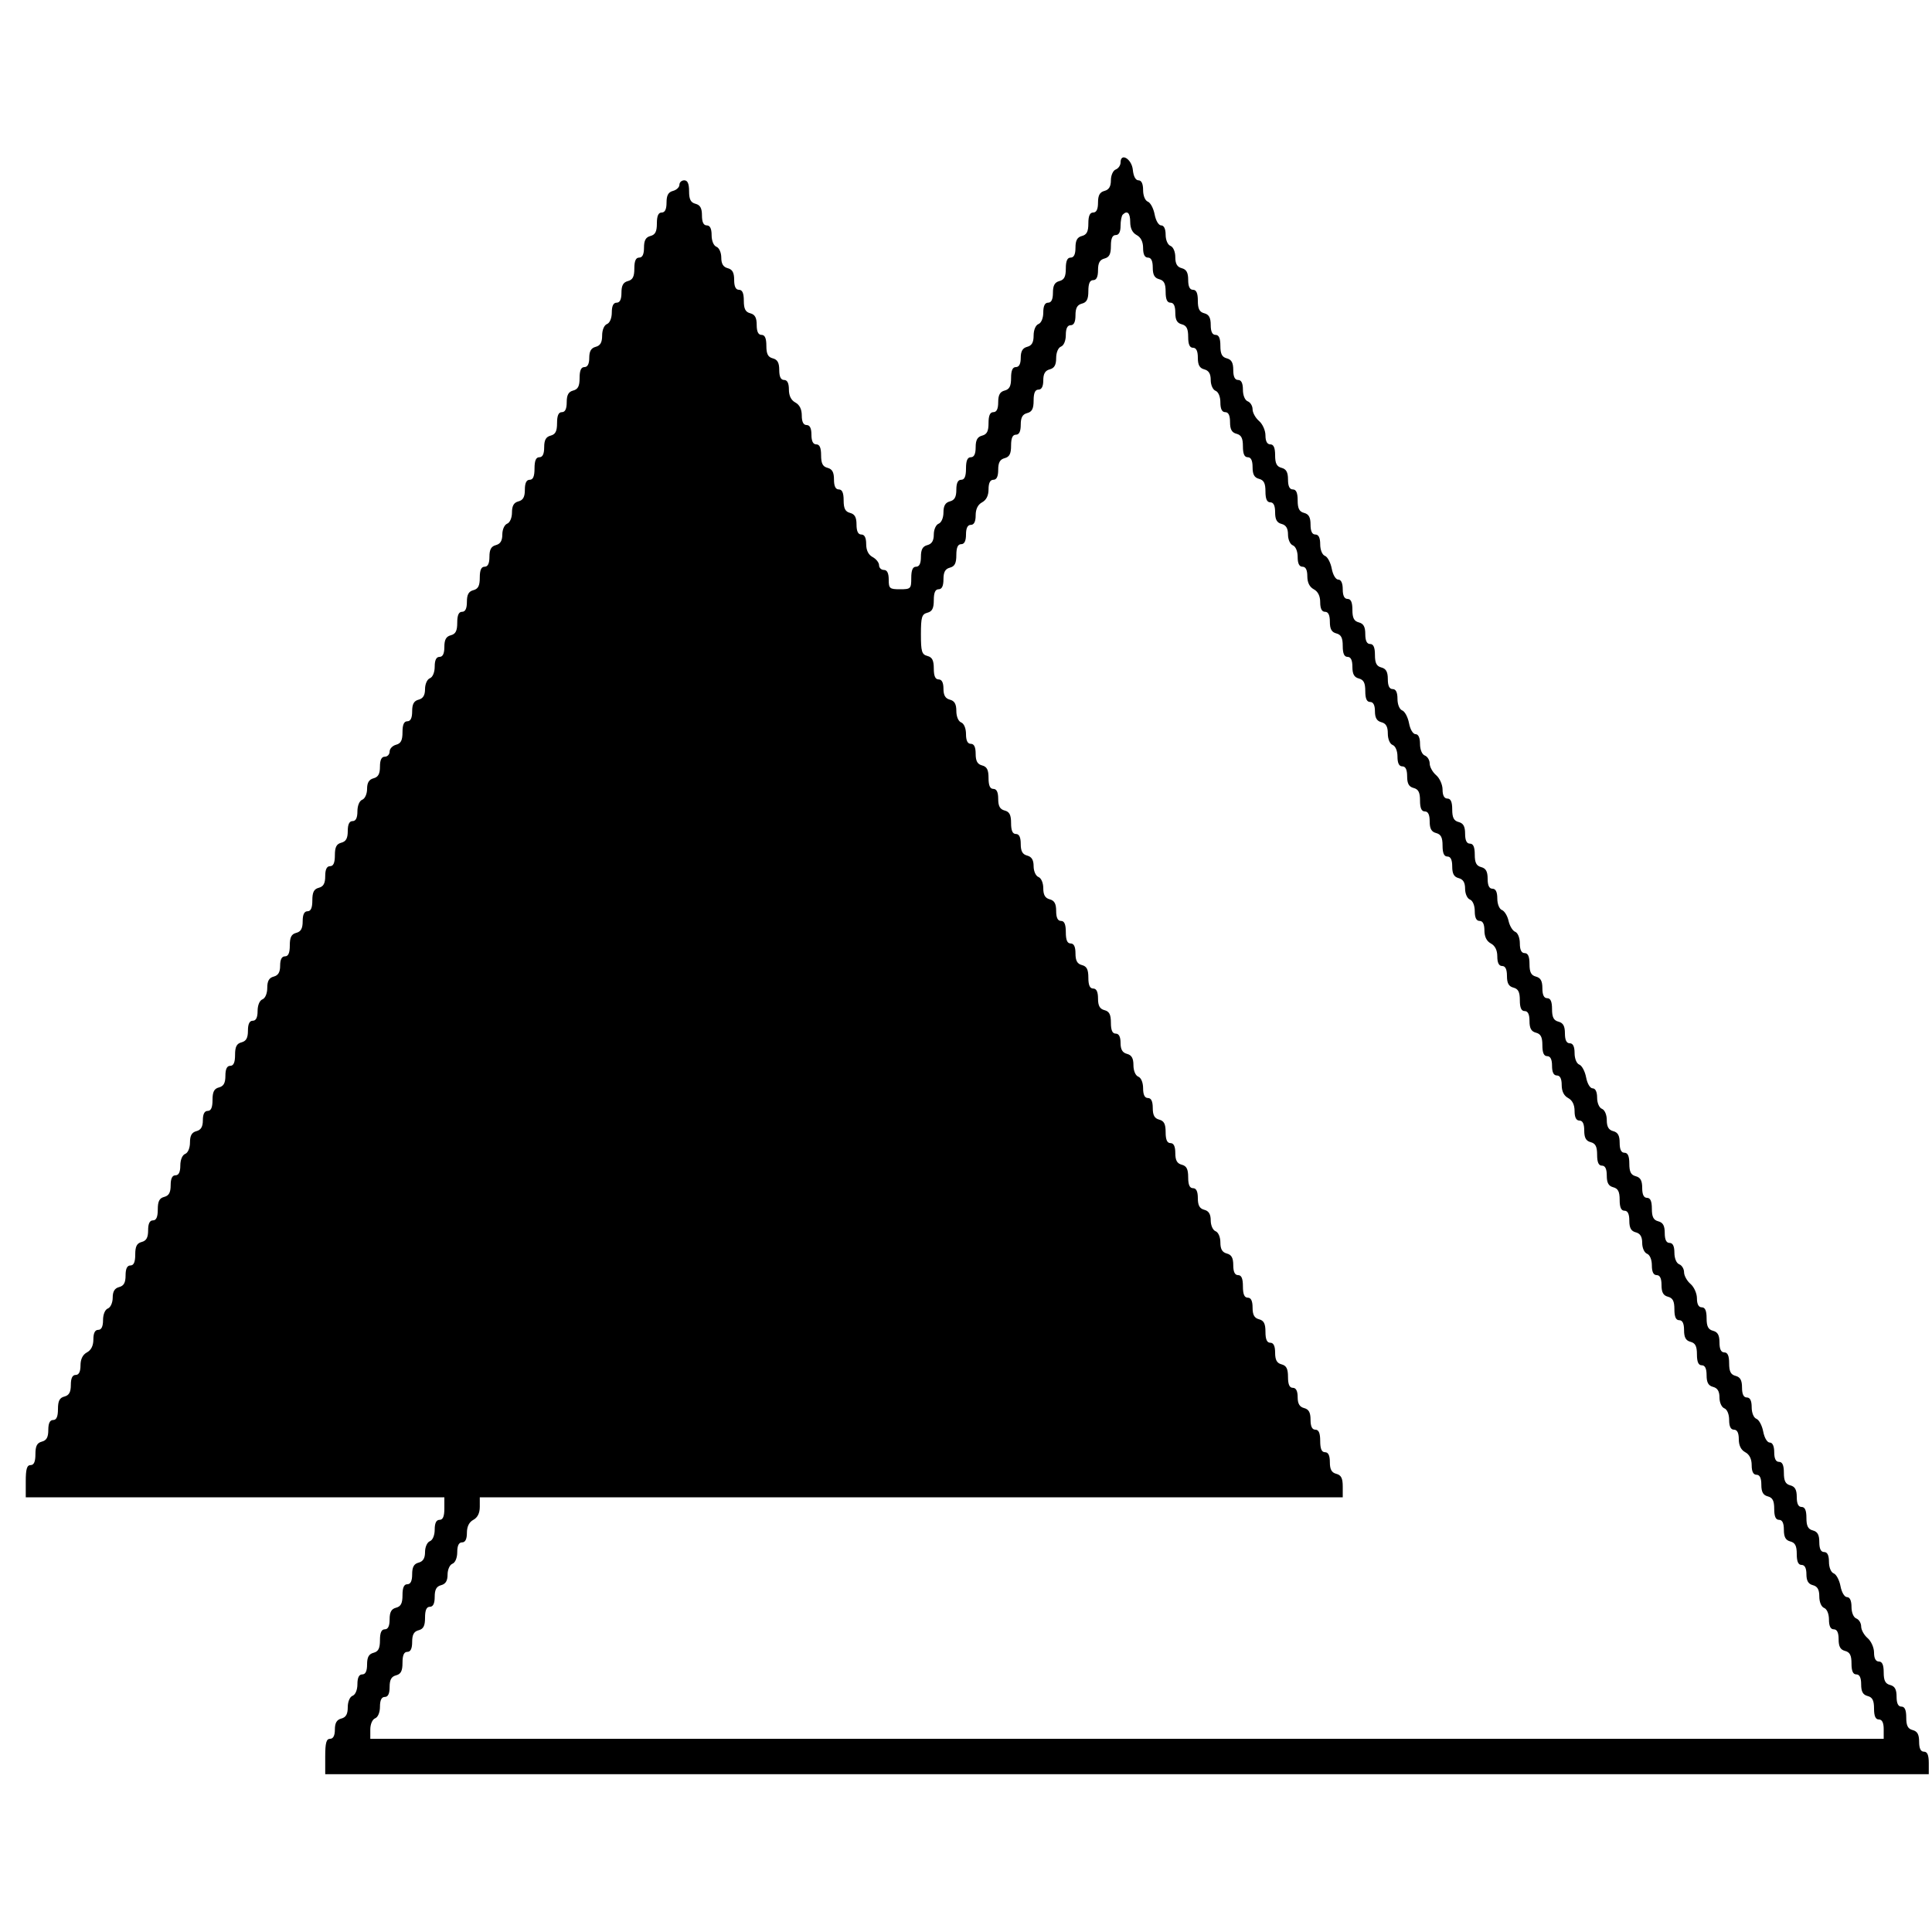
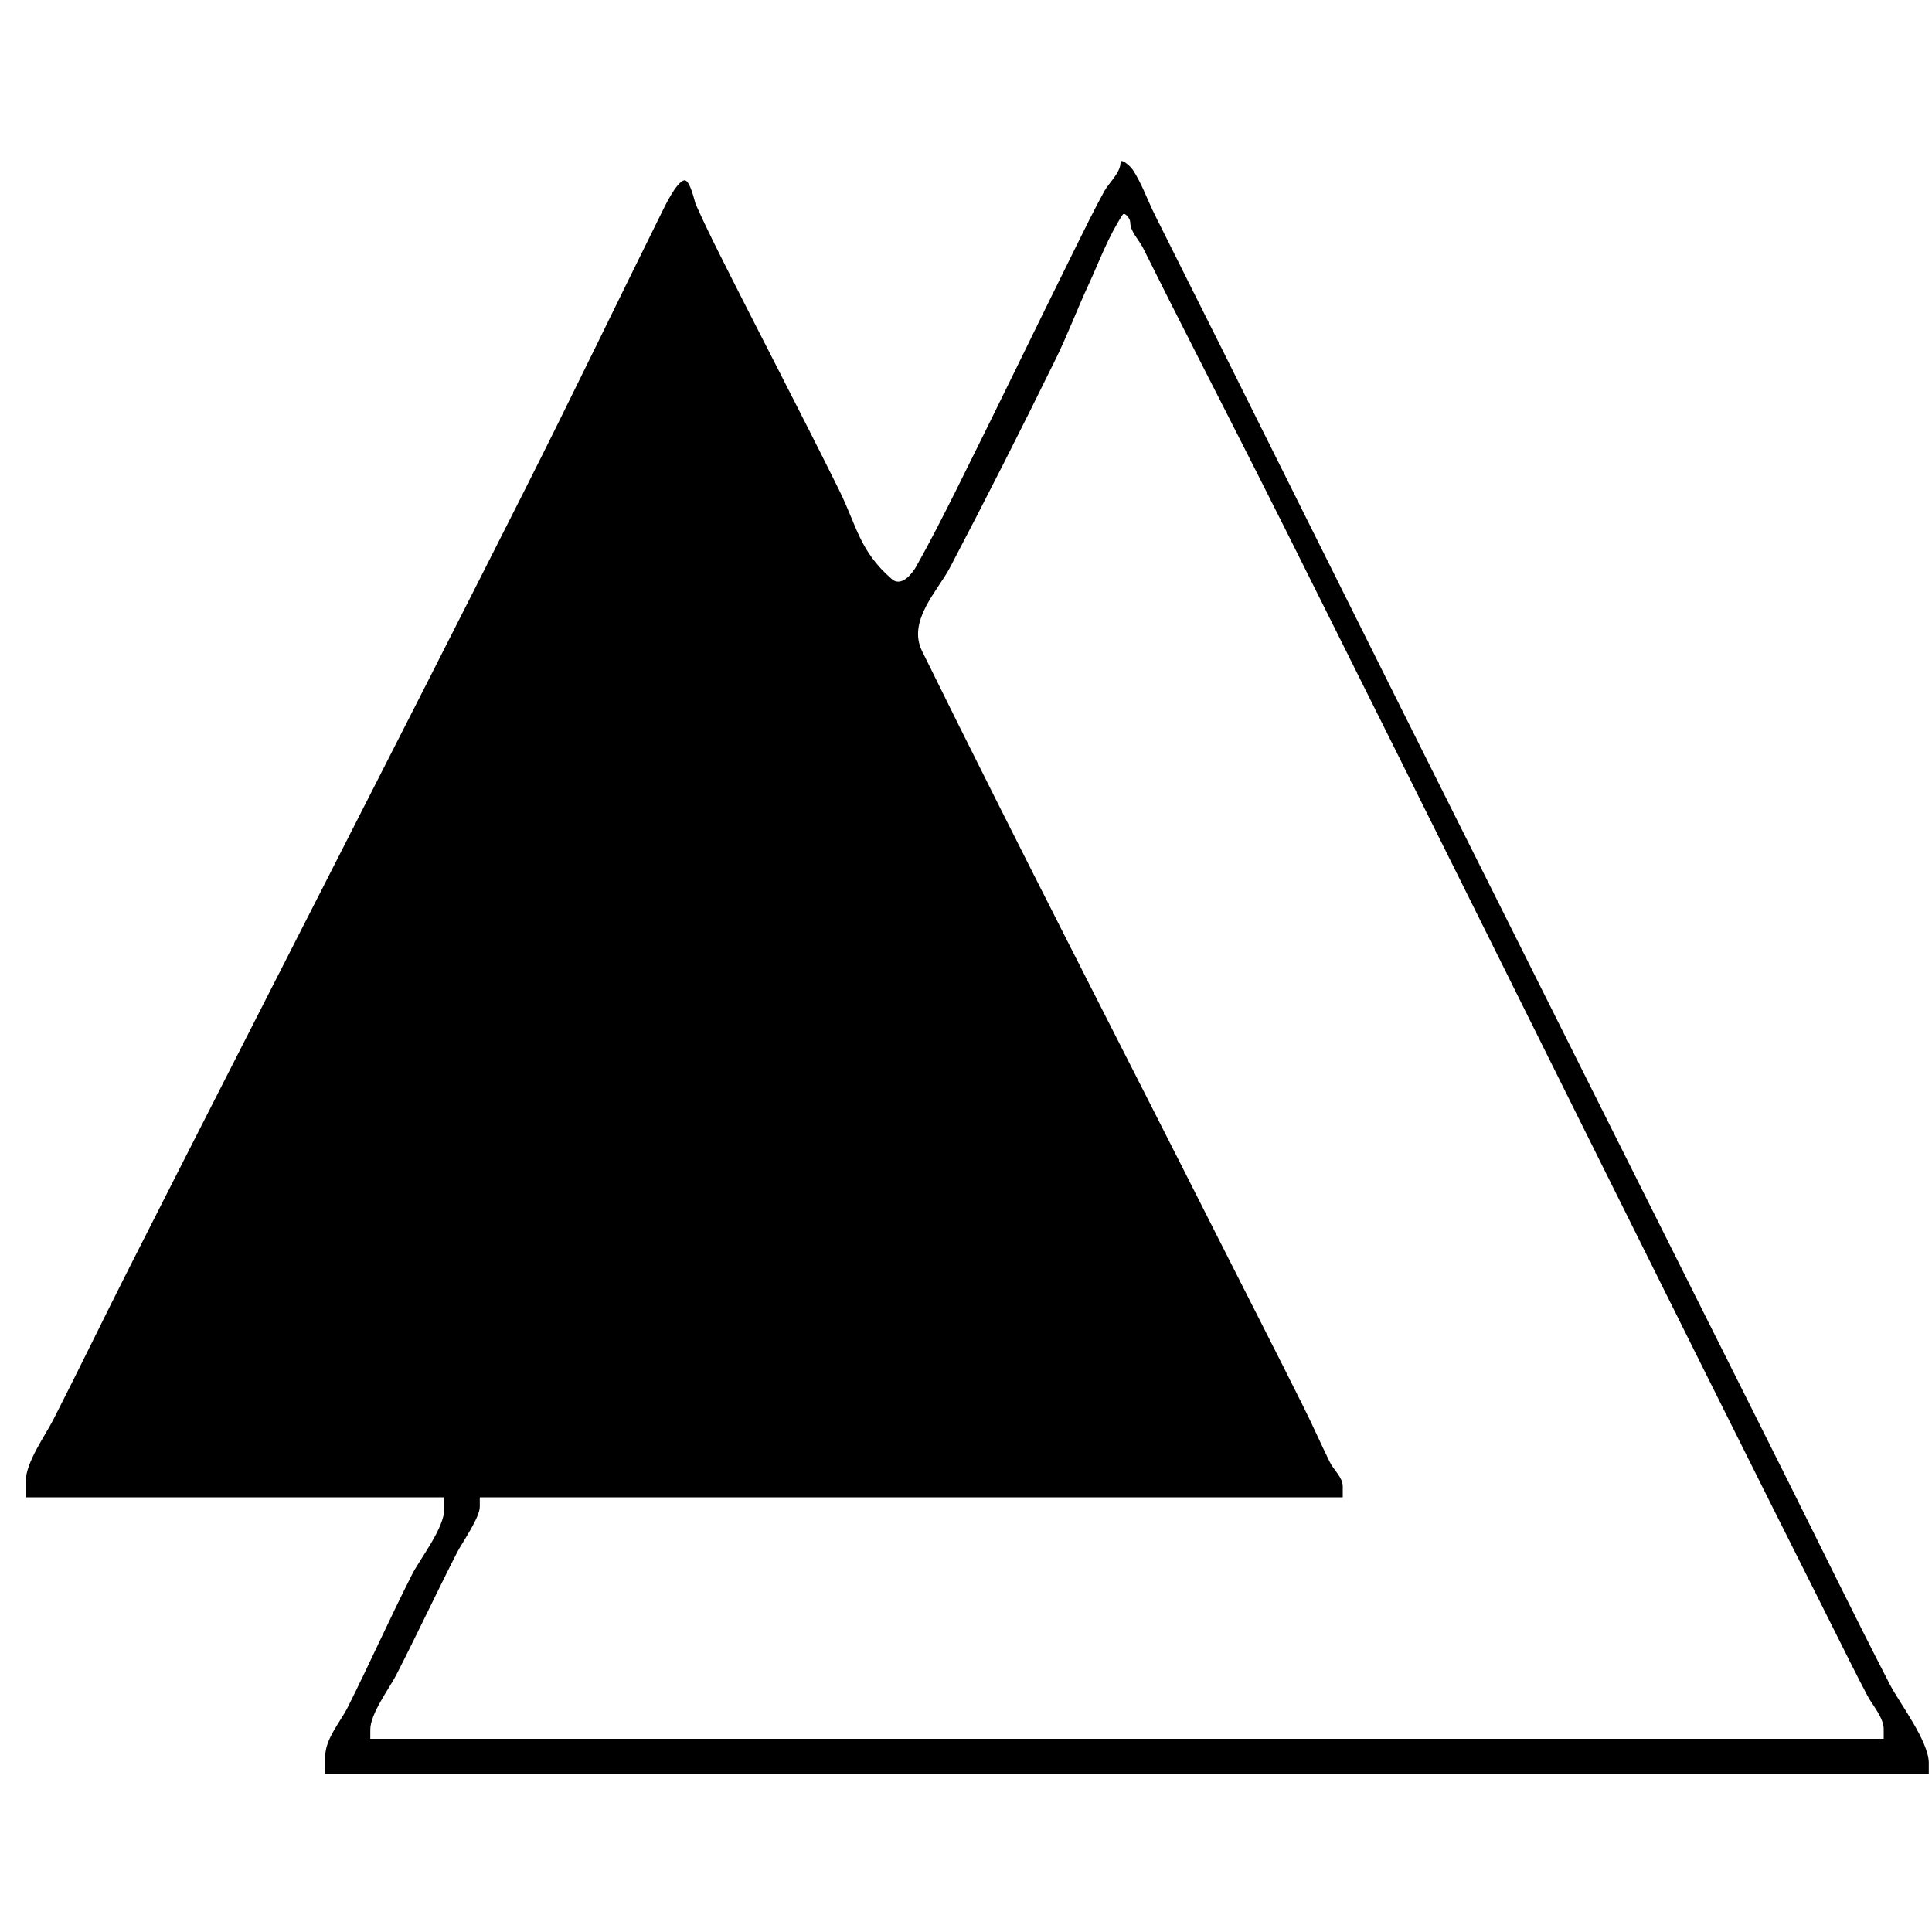
- <svg xmlns="http://www.w3.org/2000/svg" id="svg" width="400" height="400" viewBox="0, 0, 400,400">
+ <svg xmlns="http://www.w3.org/2000/svg" width="100%" height="100%" viewBox="0 0 400 400" version="1.1" xml:space="preserve" style="fill-rule:evenodd;clip-rule:evenodd;stroke-linejoin:round;stroke-miterlimit:2;">
  <g id="svgg">
-     <path id="path0" d="M232.000 33.639 C 232.000 34.227,231.550 34.881,231.000 35.092 C 230.443 35.306,230.000 36.297,230.000 37.327 C 230.000 38.617,229.596 39.283,228.667 39.526 C 227.696 39.780,227.333 40.436,227.333 41.938 C 227.333 43.326,227.007 44.000,226.333 44.000 C 225.641 44.000,225.333 44.695,225.333 46.256 C 225.333 47.950,225.002 48.598,224.000 48.860 C 223.029 49.114,222.667 49.769,222.667 51.271 C 222.667 52.660,222.340 53.333,221.667 53.333 C 220.975 53.333,220.667 54.028,220.667 55.589 C 220.667 57.284,220.335 57.931,219.333 58.193 C 218.362 58.447,218.000 59.103,218.000 60.604 C 218.000 61.993,217.673 62.667,217.000 62.667 C 216.331 62.667,216.000 63.336,216.000 64.688 C 216.000 65.869,215.585 66.868,215.000 67.092 C 214.420 67.315,214.000 68.312,214.000 69.467 C 214.000 70.897,213.625 71.556,212.667 71.807 C 211.722 72.054,211.333 72.716,211.333 74.078 C 211.333 75.342,210.991 76.000,210.333 76.000 C 209.641 76.000,209.333 76.695,209.333 78.256 C 209.333 79.950,209.002 80.598,208.000 80.860 C 207.029 81.114,206.667 81.769,206.667 83.271 C 206.667 84.660,206.340 85.333,205.667 85.333 C 204.975 85.333,204.667 86.028,204.667 87.589 C 204.667 89.284,204.335 89.931,203.333 90.193 C 202.362 90.447,202.000 91.103,202.000 92.604 C 202.000 93.993,201.673 94.667,201.000 94.667 C 200.302 94.667,200.000 95.370,200.000 97.000 C 200.000 98.630,199.698 99.333,199.000 99.333 C 198.327 99.333,198.000 100.007,198.000 101.396 C 198.000 102.897,197.638 103.553,196.667 103.807 C 195.718 104.055,195.333 104.716,195.333 106.099 C 195.333 107.211,194.906 108.206,194.333 108.426 C 193.777 108.639,193.333 109.630,193.333 110.660 C 193.333 111.950,192.929 112.617,192.000 112.860 C 191.029 113.114,190.667 113.769,190.667 115.271 C 190.667 116.660,190.340 117.333,189.667 117.333 C 188.968 117.333,188.667 118.037,188.667 119.667 C 188.667 121.889,188.556 122.000,186.333 122.000 C 184.185 122.000,184.000 121.841,184.000 120.000 C 184.000 118.667,183.667 118.000,183.000 118.000 C 182.450 118.000,182.000 117.561,182.000 117.023 C 182.000 116.486,181.400 115.726,180.667 115.333 C 179.794 114.866,179.333 113.937,179.333 112.643 C 179.333 111.331,178.997 110.667,178.333 110.667 C 177.660 110.667,177.333 109.993,177.333 108.604 C 177.333 107.103,176.971 106.447,176.000 106.193 C 174.998 105.931,174.667 105.284,174.667 103.589 C 174.667 102.028,174.359 101.333,173.667 101.333 C 172.993 101.333,172.667 100.660,172.667 99.271 C 172.667 97.769,172.304 97.114,171.333 96.860 C 170.331 96.598,170.000 95.950,170.000 94.256 C 170.000 92.695,169.692 92.000,169.000 92.000 C 168.333 92.000,168.000 91.333,168.000 90.000 C 168.000 88.667,167.667 88.000,167.000 88.000 C 166.336 88.000,166.000 87.336,166.000 86.023 C 166.000 84.729,165.540 83.801,164.667 83.333 C 163.794 82.866,163.333 81.937,163.333 80.643 C 163.333 79.331,162.997 78.667,162.333 78.667 C 161.660 78.667,161.333 77.993,161.333 76.604 C 161.333 75.103,160.971 74.447,160.000 74.193 C 158.998 73.931,158.667 73.284,158.667 71.589 C 158.667 70.028,158.359 69.333,157.667 69.333 C 156.993 69.333,156.667 68.660,156.667 67.271 C 156.667 65.769,156.304 65.114,155.333 64.860 C 154.331 64.598,154.000 63.950,154.000 62.256 C 154.000 60.695,153.692 60.000,153.000 60.000 C 152.327 60.000,152.000 59.326,152.000 57.938 C 152.000 56.436,151.638 55.780,150.667 55.526 C 149.737 55.283,149.333 54.617,149.333 53.327 C 149.333 52.297,148.890 51.306,148.333 51.092 C 147.749 50.868,147.333 49.869,147.333 48.688 C 147.333 47.336,147.002 46.667,146.333 46.667 C 145.660 46.667,145.333 45.993,145.333 44.604 C 145.333 43.103,144.971 42.447,144.000 42.193 C 142.998 41.931,142.667 41.284,142.667 39.589 C 142.667 38.028,142.359 37.333,141.667 37.333 C 141.117 37.333,140.667 37.748,140.667 38.256 C 140.667 38.763,140.067 39.335,139.333 39.526 C 138.362 39.780,138.000 40.436,138.000 41.938 C 138.000 43.326,137.673 44.000,137.000 44.000 C 136.308 44.000,136.000 44.695,136.000 46.256 C 136.000 47.950,135.669 48.598,134.667 48.860 C 133.696 49.114,133.333 49.769,133.333 51.271 C 133.333 52.660,133.007 53.333,132.333 53.333 C 131.641 53.333,131.333 54.028,131.333 55.589 C 131.333 57.284,131.002 57.931,130.000 58.193 C 129.029 58.447,128.667 59.103,128.667 60.604 C 128.667 61.993,128.340 62.667,127.667 62.667 C 126.998 62.667,126.667 63.336,126.667 64.688 C 126.667 65.869,126.251 66.868,125.667 67.092 C 125.087 67.315,124.667 68.312,124.667 69.467 C 124.667 70.897,124.291 71.556,123.333 71.807 C 122.389 72.054,122.000 72.716,122.000 74.078 C 122.000 75.342,121.658 76.000,121.000 76.000 C 120.308 76.000,120.000 76.695,120.000 78.256 C 120.000 79.950,119.669 80.598,118.667 80.860 C 117.696 81.114,117.333 81.769,117.333 83.271 C 117.333 84.660,117.007 85.333,116.333 85.333 C 115.641 85.333,115.333 86.028,115.333 87.589 C 115.333 89.284,115.002 89.931,114.000 90.193 C 113.029 90.447,112.667 91.103,112.667 92.604 C 112.667 93.993,112.340 94.667,111.667 94.667 C 110.968 94.667,110.667 95.370,110.667 97.000 C 110.667 98.630,110.365 99.333,109.667 99.333 C 108.993 99.333,108.667 100.007,108.667 101.396 C 108.667 102.897,108.304 103.553,107.333 103.807 C 106.385 104.055,106.000 104.716,106.000 106.099 C 106.000 107.211,105.572 108.206,105.000 108.426 C 104.443 108.639,104.000 109.630,104.000 110.660 C 104.000 111.950,103.596 112.617,102.667 112.860 C 101.696 113.114,101.333 113.769,101.333 115.271 C 101.333 116.660,101.007 117.333,100.333 117.333 C 99.641 117.333,99.333 118.028,99.333 119.589 C 99.333 121.284,99.002 121.931,98.000 122.193 C 97.029 122.447,96.667 123.103,96.667 124.604 C 96.667 125.993,96.340 126.667,95.667 126.667 C 94.975 126.667,94.667 127.362,94.667 128.922 C 94.667 130.617,94.335 131.264,93.333 131.526 C 92.362 131.780,92.000 132.436,92.000 133.938 C 92.000 135.326,91.673 136.000,91.000 136.000 C 90.331 136.000,90.000 136.669,90.000 138.021 C 90.000 139.202,89.585 140.201,89.000 140.426 C 88.443 140.639,88.000 141.630,88.000 142.660 C 88.000 143.950,87.596 144.617,86.667 144.860 C 85.696 145.114,85.333 145.769,85.333 147.271 C 85.333 148.660,85.007 149.333,84.333 149.333 C 83.641 149.333,83.333 150.028,83.333 151.589 C 83.333 153.284,83.002 153.931,82.000 154.193 C 81.267 154.385,80.667 155.020,80.667 155.604 C 80.667 156.189,80.217 156.667,79.667 156.667 C 78.993 156.667,78.667 157.340,78.667 158.729 C 78.667 160.231,78.304 160.886,77.333 161.140 C 76.404 161.383,76.000 162.050,76.000 163.340 C 76.000 164.370,75.557 165.361,75.000 165.574 C 74.415 165.799,74.000 166.798,74.000 167.979 C 74.000 169.331,73.669 170.000,73.000 170.000 C 72.327 170.000,72.000 170.674,72.000 172.062 C 72.000 173.564,71.638 174.220,70.667 174.474 C 69.665 174.736,69.333 175.383,69.333 177.078 C 69.333 178.638,69.025 179.333,68.333 179.333 C 67.660 179.333,67.333 180.007,67.333 181.396 C 67.333 182.897,66.971 183.553,66.000 183.807 C 64.998 184.069,64.667 184.716,64.667 186.411 C 64.667 187.972,64.359 188.667,63.667 188.667 C 62.993 188.667,62.667 189.340,62.667 190.729 C 62.667 192.231,62.304 192.886,61.333 193.140 C 60.331 193.402,60.000 194.050,60.000 195.744 C 60.000 197.305,59.692 198.000,59.000 198.000 C 58.342 198.000,58.000 198.658,58.000 199.922 C 58.000 201.284,57.611 201.946,56.667 202.193 C 55.709 202.444,55.333 203.103,55.333 204.533 C 55.333 205.688,54.913 206.685,54.333 206.908 C 53.749 207.132,53.333 208.131,53.333 209.312 C 53.333 210.664,53.002 211.333,52.333 211.333 C 51.660 211.333,51.333 212.007,51.333 213.396 C 51.333 214.897,50.971 215.553,50.000 215.807 C 48.998 216.069,48.667 216.716,48.667 218.411 C 48.667 219.972,48.359 220.667,47.667 220.667 C 46.993 220.667,46.667 221.340,46.667 222.729 C 46.667 224.231,46.304 224.886,45.333 225.140 C 44.331 225.402,44.000 226.050,44.000 227.744 C 44.000 229.305,43.692 230.000,43.000 230.000 C 42.342 230.000,42.000 230.658,42.000 231.922 C 42.000 233.284,41.611 233.946,40.667 234.193 C 39.709 234.444,39.333 235.103,39.333 236.533 C 39.333 237.688,38.913 238.685,38.333 238.908 C 37.749 239.132,37.333 240.131,37.333 241.312 C 37.333 242.664,37.002 243.333,36.333 243.333 C 35.660 243.333,35.333 244.007,35.333 245.396 C 35.333 246.897,34.971 247.553,34.000 247.807 C 32.998 248.069,32.667 248.716,32.667 250.411 C 32.667 251.972,32.359 252.667,31.667 252.667 C 30.993 252.667,30.667 253.340,30.667 254.729 C 30.667 256.231,30.304 256.886,29.333 257.140 C 28.331 257.402,28.000 258.050,28.000 259.744 C 28.000 261.305,27.692 262.000,27.000 262.000 C 26.327 262.000,26.000 262.674,26.000 264.062 C 26.000 265.564,25.638 266.220,24.667 266.474 C 23.737 266.717,23.333 267.383,23.333 268.673 C 23.333 269.703,22.890 270.694,22.333 270.908 C 21.749 271.132,21.333 272.131,21.333 273.312 C 21.333 274.664,21.002 275.333,20.333 275.333 C 19.669 275.333,19.333 275.997,19.333 277.310 C 19.333 278.604,18.873 279.533,18.000 280.000 C 17.127 280.467,16.667 281.396,16.667 282.690 C 16.667 284.003,16.331 284.667,15.667 284.667 C 14.993 284.667,14.667 285.340,14.667 286.729 C 14.667 288.231,14.304 288.886,13.333 289.140 C 12.331 289.402,12.000 290.050,12.000 291.744 C 12.000 293.305,11.692 294.000,11.000 294.000 C 10.327 294.000,10.000 294.674,10.000 296.062 C 10.000 297.564,9.638 298.220,8.667 298.474 C 7.665 298.736,7.333 299.383,7.333 301.078 C 7.333 302.638,7.025 303.333,6.333 303.333 C 5.578 303.333,5.333 304.148,5.333 306.667 L 5.333 310.000 48.667 310.000 L 92.000 310.000 92.000 312.333 C 92.000 313.963,91.698 314.667,91.000 314.667 C 90.331 314.667,90.000 315.336,90.000 316.688 C 90.000 317.869,89.585 318.868,89.000 319.092 C 88.443 319.306,88.000 320.297,88.000 321.327 C 88.000 322.617,87.596 323.283,86.667 323.526 C 85.696 323.780,85.333 324.436,85.333 325.938 C 85.333 327.326,85.007 328.000,84.333 328.000 C 83.641 328.000,83.333 328.695,83.333 330.256 C 83.333 331.950,83.002 332.598,82.000 332.860 C 81.029 333.114,80.667 333.769,80.667 335.271 C 80.667 336.660,80.340 337.333,79.667 337.333 C 78.975 337.333,78.667 338.028,78.667 339.589 C 78.667 341.284,78.335 341.931,77.333 342.193 C 76.362 342.447,76.000 343.103,76.000 344.604 C 76.000 345.993,75.673 346.667,75.000 346.667 C 74.331 346.667,74.000 347.336,74.000 348.688 C 74.000 349.869,73.585 350.868,73.000 351.092 C 72.420 351.315,72.000 352.312,72.000 353.467 C 72.000 354.897,71.625 355.556,70.667 355.807 C 69.722 356.054,69.333 356.716,69.333 358.078 C 69.333 359.342,68.991 360.000,68.333 360.000 C 67.566 360.000,67.333 360.852,67.333 363.667 L 67.333 367.333 233.333 367.333 L 399.333 367.333 399.333 365.000 C 399.333 363.370,399.032 362.667,398.333 362.667 C 397.660 362.667,397.333 361.993,397.333 360.604 C 397.333 359.103,396.971 358.447,396.000 358.193 C 394.998 357.931,394.667 357.284,394.667 355.589 C 394.667 354.028,394.359 353.333,393.667 353.333 C 392.993 353.333,392.667 352.660,392.667 351.271 C 392.667 349.769,392.304 349.114,391.333 348.860 C 390.331 348.598,390.000 347.950,390.000 346.256 C 390.000 344.695,389.692 344.000,389.000 344.000 C 388.351 344.000,388.000 343.350,388.000 342.148 C 388.000 341.121,387.406 339.788,386.667 339.155 C 385.933 338.527,385.333 337.442,385.333 336.745 C 385.333 336.047,384.883 335.303,384.333 335.092 C 383.749 334.868,383.333 333.869,383.333 332.688 C 383.333 331.408,382.994 330.667,382.408 330.667 C 381.882 330.667,381.298 329.685,381.056 328.398 C 380.822 327.150,380.189 325.959,379.649 325.752 C 379.083 325.535,378.667 324.519,378.667 323.354 C 378.667 322.002,378.336 321.333,377.667 321.333 C 376.993 321.333,376.667 320.660,376.667 319.271 C 376.667 317.769,376.304 317.114,375.333 316.860 C 374.331 316.598,374.000 315.950,374.000 314.256 C 374.000 312.695,373.692 312.000,373.000 312.000 C 372.327 312.000,372.000 311.326,372.000 309.938 C 372.000 308.436,371.638 307.780,370.667 307.526 C 369.665 307.264,369.333 306.617,369.333 304.922 C 369.333 303.362,369.025 302.667,368.333 302.667 C 367.667 302.667,367.333 302.000,367.333 300.667 C 367.333 299.405,366.992 298.667,366.408 298.667 C 365.882 298.667,365.298 297.685,365.056 296.398 C 364.822 295.150,364.189 293.959,363.649 293.752 C 363.083 293.535,362.667 292.519,362.667 291.354 C 362.667 290.002,362.336 289.333,361.667 289.333 C 360.993 289.333,360.667 288.660,360.667 287.271 C 360.667 285.769,360.304 285.114,359.333 284.860 C 358.331 284.598,358.000 283.950,358.000 282.256 C 358.000 280.695,357.692 280.000,357.000 280.000 C 356.327 280.000,356.000 279.326,356.000 277.938 C 356.000 276.436,355.638 275.780,354.667 275.526 C 353.665 275.264,353.333 274.617,353.333 272.922 C 353.333 271.362,353.025 270.667,352.333 270.667 C 351.684 270.667,351.333 270.016,351.333 268.815 C 351.333 267.788,350.739 266.454,350.000 265.821 C 349.267 265.193,348.667 264.109,348.667 263.411 C 348.667 262.713,348.217 261.970,347.667 261.759 C 347.082 261.535,346.667 260.536,346.667 259.354 C 346.667 258.002,346.336 257.333,345.667 257.333 C 344.993 257.333,344.667 256.660,344.667 255.271 C 344.667 253.769,344.304 253.114,343.333 252.860 C 342.331 252.598,342.000 251.950,342.000 250.256 C 342.000 248.695,341.692 248.000,341.000 248.000 C 340.327 248.000,340.000 247.326,340.000 245.938 C 340.000 244.436,339.638 243.780,338.667 243.526 C 337.665 243.264,337.333 242.617,337.333 240.922 C 337.333 239.362,337.025 238.667,336.333 238.667 C 335.660 238.667,335.333 237.993,335.333 236.604 C 335.333 235.103,334.971 234.447,334.000 234.193 C 333.051 233.945,332.667 233.284,332.667 231.901 C 332.667 230.789,332.239 229.794,331.667 229.574 C 331.097 229.356,330.667 228.361,330.667 227.262 C 330.667 226.061,330.317 225.333,329.741 225.333 C 329.216 225.333,328.631 224.352,328.389 223.064 C 328.155 221.816,327.522 220.626,326.982 220.419 C 326.416 220.201,326.000 219.186,326.000 218.021 C 326.000 216.669,325.669 216.000,325.000 216.000 C 324.327 216.000,324.000 215.326,324.000 213.938 C 324.000 212.436,323.638 211.780,322.667 211.526 C 321.665 211.264,321.333 210.617,321.333 208.922 C 321.333 207.362,321.025 206.667,320.333 206.667 C 319.660 206.667,319.333 205.993,319.333 204.604 C 319.333 203.103,318.971 202.447,318.000 202.193 C 316.998 201.931,316.667 201.284,316.667 199.589 C 316.667 198.028,316.359 197.333,315.667 197.333 C 314.998 197.333,314.667 196.664,314.667 195.312 C 314.667 194.169,314.250 193.132,313.707 192.923 C 313.180 192.721,312.561 191.705,312.333 190.667 C 312.105 189.628,311.487 188.612,310.959 188.410 C 310.417 188.202,310.000 187.164,310.000 186.021 C 310.000 184.669,309.669 184.000,309.000 184.000 C 308.327 184.000,308.000 183.326,308.000 181.938 C 308.000 180.436,307.638 179.780,306.667 179.526 C 305.665 179.264,305.333 178.617,305.333 176.922 C 305.333 175.362,305.025 174.667,304.333 174.667 C 303.660 174.667,303.333 173.993,303.333 172.604 C 303.333 171.103,302.971 170.447,302.000 170.193 C 300.998 169.931,300.667 169.284,300.667 167.589 C 300.667 166.028,300.359 165.333,299.667 165.333 C 299.018 165.333,298.667 164.683,298.667 163.481 C 298.667 162.455,298.073 161.121,297.333 160.488 C 296.600 159.860,296.000 158.776,296.000 158.078 C 296.000 157.380,295.550 156.637,295.000 156.426 C 294.415 156.201,294.000 155.202,294.000 154.021 C 294.000 152.741,293.661 152.000,293.074 152.000 C 292.549 152.000,291.964 151.018,291.723 149.731 C 291.489 148.483,290.855 147.293,290.315 147.085 C 289.749 146.868,289.333 145.852,289.333 144.688 C 289.333 143.336,289.002 142.667,288.333 142.667 C 287.660 142.667,287.333 141.993,287.333 140.604 C 287.333 139.103,286.971 138.447,286.000 138.193 C 284.998 137.931,284.667 137.284,284.667 135.589 C 284.667 134.028,284.359 133.333,283.667 133.333 C 282.993 133.333,282.667 132.660,282.667 131.271 C 282.667 129.769,282.304 129.114,281.333 128.860 C 280.331 128.598,280.000 127.950,280.000 126.256 C 280.000 124.695,279.692 124.000,279.000 124.000 C 278.333 124.000,278.000 123.333,278.000 122.000 C 278.000 120.738,277.658 120.000,277.074 120.000 C 276.549 120.000,275.964 119.018,275.723 117.731 C 275.489 116.483,274.855 115.293,274.315 115.085 C 273.749 114.868,273.333 113.852,273.333 112.688 C 273.333 111.336,273.002 110.667,272.333 110.667 C 271.660 110.667,271.333 109.993,271.333 108.604 C 271.333 107.103,270.971 106.447,270.000 106.193 C 268.998 105.931,268.667 105.284,268.667 103.589 C 268.667 102.028,268.359 101.333,267.667 101.333 C 266.993 101.333,266.667 100.660,266.667 99.271 C 266.667 97.769,266.304 97.114,265.333 96.860 C 264.331 96.598,264.000 95.950,264.000 94.256 C 264.000 92.695,263.692 92.000,263.000 92.000 C 262.351 92.000,262.000 91.350,262.000 90.148 C 262.000 89.121,261.406 87.788,260.667 87.155 C 259.933 86.527,259.333 85.442,259.333 84.745 C 259.333 84.047,258.883 83.303,258.333 83.092 C 257.749 82.868,257.333 81.869,257.333 80.688 C 257.333 79.336,257.002 78.667,256.333 78.667 C 255.660 78.667,255.333 77.993,255.333 76.604 C 255.333 75.103,254.971 74.447,254.000 74.193 C 252.998 73.931,252.667 73.284,252.667 71.589 C 252.667 70.028,252.359 69.333,251.667 69.333 C 250.993 69.333,250.667 68.660,250.667 67.271 C 250.667 65.769,250.304 65.114,249.333 64.860 C 248.331 64.598,248.000 63.950,248.000 62.256 C 248.000 60.695,247.692 60.000,247.000 60.000 C 246.327 60.000,246.000 59.326,246.000 57.938 C 246.000 56.436,245.638 55.780,244.667 55.526 C 243.718 55.278,243.333 54.617,243.333 53.235 C 243.333 52.122,242.906 51.127,242.333 50.908 C 241.763 50.689,241.333 49.695,241.333 48.595 C 241.333 47.394,240.984 46.667,240.408 46.667 C 239.882 46.667,239.298 45.685,239.056 44.398 C 238.822 43.150,238.189 41.959,237.649 41.752 C 237.083 41.535,236.667 40.519,236.667 39.354 C 236.667 38.042,236.331 37.333,235.709 37.333 C 235.116 37.333,234.672 36.509,234.542 35.172 C 234.324 32.909,232.000 31.508,232.000 33.639 M234.000 45.977 C 234.000 47.271,234.460 48.199,235.333 48.667 C 236.206 49.134,236.667 50.063,236.667 51.357 C 236.667 52.669,237.003 53.333,237.667 53.333 C 238.340 53.333,238.667 54.007,238.667 55.396 C 238.667 56.897,239.029 57.553,240.000 57.807 C 241.002 58.069,241.333 58.716,241.333 60.411 C 241.333 61.972,241.641 62.667,242.333 62.667 C 243.007 62.667,243.333 63.340,243.333 64.729 C 243.333 66.231,243.696 66.886,244.667 67.140 C 245.669 67.402,246.000 68.050,246.000 69.744 C 246.000 71.305,246.308 72.000,247.000 72.000 C 247.673 72.000,248.000 72.674,248.000 74.062 C 248.000 75.564,248.362 76.220,249.333 76.474 C 250.263 76.717,250.667 77.383,250.667 78.673 C 250.667 79.703,251.110 80.694,251.667 80.908 C 252.251 81.132,252.667 82.131,252.667 83.312 C 252.667 84.664,252.998 85.333,253.667 85.333 C 254.340 85.333,254.667 86.007,254.667 87.396 C 254.667 88.897,255.029 89.553,256.000 89.807 C 257.002 90.069,257.333 90.716,257.333 92.411 C 257.333 93.972,257.641 94.667,258.333 94.667 C 259.007 94.667,259.333 95.340,259.333 96.729 C 259.333 98.231,259.696 98.886,260.667 99.140 C 261.669 99.402,262.000 100.050,262.000 101.744 C 262.000 103.305,262.308 104.000,263.000 104.000 C 263.673 104.000,264.000 104.674,264.000 106.062 C 264.000 107.564,264.362 108.220,265.333 108.474 C 266.263 108.717,266.667 109.383,266.667 110.673 C 266.667 111.703,267.110 112.694,267.667 112.908 C 268.251 113.132,268.667 114.131,268.667 115.312 C 268.667 116.664,268.998 117.333,269.667 117.333 C 270.331 117.333,270.667 117.997,270.667 119.310 C 270.667 120.604,271.127 121.533,272.000 122.000 C 272.873 122.467,273.333 123.396,273.333 124.690 C 273.333 126.003,273.669 126.667,274.333 126.667 C 275.007 126.667,275.333 127.340,275.333 128.729 C 275.333 130.231,275.696 130.886,276.667 131.140 C 277.669 131.402,278.000 132.050,278.000 133.744 C 278.000 135.305,278.308 136.000,279.000 136.000 C 279.673 136.000,280.000 136.674,280.000 138.062 C 280.000 139.564,280.362 140.220,281.333 140.474 C 282.335 140.736,282.667 141.383,282.667 143.078 C 282.667 144.638,282.975 145.333,283.667 145.333 C 284.324 145.333,284.667 145.991,284.667 147.256 C 284.667 148.617,285.056 149.280,286.000 149.526 C 286.958 149.777,287.333 150.436,287.333 151.866 C 287.333 153.021,287.753 154.019,288.333 154.241 C 288.918 154.465,289.333 155.464,289.333 156.646 C 289.333 157.998,289.664 158.667,290.333 158.667 C 291.007 158.667,291.333 159.340,291.333 160.729 C 291.333 162.231,291.696 162.886,292.667 163.140 C 293.669 163.402,294.000 164.050,294.000 165.744 C 294.000 167.305,294.308 168.000,295.000 168.000 C 295.673 168.000,296.000 168.674,296.000 170.062 C 296.000 171.564,296.362 172.220,297.333 172.474 C 298.335 172.736,298.667 173.383,298.667 175.078 C 298.667 176.638,298.975 177.333,299.667 177.333 C 300.340 177.333,300.667 178.007,300.667 179.396 C 300.667 180.897,301.029 181.553,302.000 181.807 C 302.929 182.050,303.333 182.716,303.333 184.006 C 303.333 185.037,303.777 186.027,304.333 186.241 C 304.918 186.465,305.333 187.464,305.333 188.646 C 305.333 189.998,305.664 190.667,306.333 190.667 C 306.997 190.667,307.333 191.331,307.333 192.643 C 307.333 193.937,307.794 194.866,308.667 195.333 C 309.540 195.801,310.000 196.729,310.000 198.023 C 310.000 199.336,310.336 200.000,311.000 200.000 C 311.673 200.000,312.000 200.674,312.000 202.062 C 312.000 203.564,312.362 204.220,313.333 204.474 C 314.335 204.736,314.667 205.383,314.667 207.078 C 314.667 208.638,314.975 209.333,315.667 209.333 C 316.340 209.333,316.667 210.007,316.667 211.396 C 316.667 212.897,317.029 213.553,318.000 213.807 C 319.002 214.069,319.333 214.716,319.333 216.411 C 319.333 217.972,319.641 218.667,320.333 218.667 C 321.000 218.667,321.333 219.333,321.333 220.667 C 321.333 222.000,321.667 222.667,322.333 222.667 C 322.997 222.667,323.333 223.331,323.333 224.643 C 323.333 225.937,323.794 226.866,324.667 227.333 C 325.540 227.801,326.000 228.729,326.000 230.023 C 326.000 231.336,326.336 232.000,327.000 232.000 C 327.673 232.000,328.000 232.674,328.000 234.062 C 328.000 235.564,328.362 236.220,329.333 236.474 C 330.335 236.736,330.667 237.383,330.667 239.078 C 330.667 240.638,330.975 241.333,331.667 241.333 C 332.340 241.333,332.667 242.007,332.667 243.396 C 332.667 244.897,333.029 245.553,334.000 245.807 C 335.002 246.069,335.333 246.716,335.333 248.411 C 335.333 249.972,335.641 250.667,336.333 250.667 C 337.007 250.667,337.333 251.340,337.333 252.729 C 337.333 254.231,337.696 254.886,338.667 255.140 C 339.596 255.383,340.000 256.050,340.000 257.340 C 340.000 258.370,340.443 259.361,341.000 259.574 C 341.585 259.799,342.000 260.798,342.000 261.979 C 342.000 263.331,342.331 264.000,343.000 264.000 C 343.673 264.000,344.000 264.674,344.000 266.062 C 344.000 267.564,344.362 268.220,345.333 268.474 C 346.335 268.736,346.667 269.383,346.667 271.078 C 346.667 272.638,346.975 273.333,347.667 273.333 C 348.340 273.333,348.667 274.007,348.667 275.396 C 348.667 276.897,349.029 277.553,350.000 277.807 C 351.002 278.069,351.333 278.716,351.333 280.411 C 351.333 281.972,351.641 282.667,352.333 282.667 C 353.007 282.667,353.333 283.340,353.333 284.729 C 353.333 286.231,353.696 286.886,354.667 287.140 C 355.596 287.383,356.000 288.050,356.000 289.340 C 356.000 290.370,356.443 291.361,357.000 291.574 C 357.585 291.799,358.000 292.798,358.000 293.979 C 358.000 295.331,358.331 296.000,359.000 296.000 C 359.664 296.000,360.000 296.664,360.000 297.977 C 360.000 299.271,360.460 300.199,361.333 300.667 C 362.206 301.134,362.667 302.063,362.667 303.357 C 362.667 304.669,363.003 305.333,363.667 305.333 C 364.340 305.333,364.667 306.007,364.667 307.396 C 364.667 308.897,365.029 309.553,366.000 309.807 C 367.002 310.069,367.333 310.716,367.333 312.411 C 367.333 313.972,367.641 314.667,368.333 314.667 C 369.007 314.667,369.333 315.340,369.333 316.729 C 369.333 318.231,369.696 318.886,370.667 319.140 C 371.669 319.402,372.000 320.050,372.000 321.744 C 372.000 323.305,372.308 324.000,373.000 324.000 C 373.658 324.000,374.000 324.658,374.000 325.922 C 374.000 327.284,374.389 327.946,375.333 328.193 C 376.291 328.444,376.667 329.103,376.667 330.533 C 376.667 331.688,377.087 332.685,377.667 332.908 C 378.251 333.132,378.667 334.131,378.667 335.312 C 378.667 336.664,378.998 337.333,379.667 337.333 C 380.340 337.333,380.667 338.007,380.667 339.396 C 380.667 340.897,381.029 341.553,382.000 341.807 C 383.002 342.069,383.333 342.716,383.333 344.411 C 383.333 345.972,383.641 346.667,384.333 346.667 C 385.007 346.667,385.333 347.340,385.333 348.729 C 385.333 350.231,385.696 350.886,386.667 351.140 C 387.669 351.402,388.000 352.050,388.000 353.744 C 388.000 355.305,388.308 356.000,389.000 356.000 C 389.667 356.000,390.000 356.667,390.000 358.000 L 390.000 360.000 233.333 360.000 L 76.667 360.000 76.667 358.071 C 76.667 356.972,77.097 355.978,77.667 355.759 C 78.251 355.535,78.667 354.536,78.667 353.354 C 78.667 352.002,78.998 351.333,79.667 351.333 C 80.340 351.333,80.667 350.660,80.667 349.271 C 80.667 347.769,81.029 347.114,82.000 346.860 C 83.002 346.598,83.333 345.950,83.333 344.256 C 83.333 342.695,83.641 342.000,84.333 342.000 C 85.007 342.000,85.333 341.326,85.333 339.938 C 85.333 338.436,85.696 337.780,86.667 337.526 C 87.669 337.264,88.000 336.617,88.000 334.922 C 88.000 333.362,88.308 332.667,89.000 332.667 C 89.673 332.667,90.000 331.993,90.000 330.604 C 90.000 329.103,90.362 328.447,91.333 328.193 C 92.263 327.950,92.667 327.284,92.667 325.994 C 92.667 324.963,93.110 323.973,93.667 323.759 C 94.251 323.535,94.667 322.536,94.667 321.354 C 94.667 320.002,94.998 319.333,95.667 319.333 C 96.331 319.333,96.667 318.669,96.667 317.357 C 96.667 316.063,97.127 315.134,98.000 314.667 C 98.873 314.199,99.333 313.271,99.333 311.977 L 99.333 310.000 188.667 310.000 L 278.000 310.000 278.000 307.744 C 278.000 306.050,277.669 305.402,276.667 305.140 C 275.696 304.886,275.333 304.231,275.333 302.729 C 275.333 301.340,275.007 300.667,274.333 300.667 C 273.635 300.667,273.333 299.963,273.333 298.333 C 273.333 296.704,273.032 296.000,272.333 296.000 C 271.660 296.000,271.333 295.326,271.333 293.938 C 271.333 292.436,270.971 291.780,270.000 291.526 C 269.056 291.280,268.667 290.617,268.667 289.256 C 268.667 287.991,268.324 287.333,267.667 287.333 C 266.975 287.333,266.667 286.638,266.667 285.078 C 266.667 283.383,266.335 282.736,265.333 282.474 C 264.362 282.220,264.000 281.564,264.000 280.062 C 264.000 278.674,263.673 278.000,263.000 278.000 C 262.308 278.000,262.000 277.305,262.000 275.744 C 262.000 274.050,261.669 273.402,260.667 273.140 C 259.696 272.886,259.333 272.231,259.333 270.729 C 259.333 269.340,259.007 268.667,258.333 268.667 C 257.635 268.667,257.333 267.963,257.333 266.333 C 257.333 264.704,257.032 264.000,256.333 264.000 C 255.660 264.000,255.333 263.326,255.333 261.938 C 255.333 260.436,254.971 259.780,254.000 259.526 C 253.051 259.278,252.667 258.617,252.667 257.235 C 252.667 256.122,252.239 255.127,251.667 254.908 C 251.110 254.694,250.667 253.703,250.667 252.673 C 250.667 251.383,250.263 250.717,249.333 250.474 C 248.362 250.220,248.000 249.564,248.000 248.062 C 248.000 246.674,247.673 246.000,247.000 246.000 C 246.308 246.000,246.000 245.305,246.000 243.744 C 246.000 242.050,245.669 241.402,244.667 241.140 C 243.696 240.886,243.333 240.231,243.333 238.729 C 243.333 237.340,243.007 236.667,242.333 236.667 C 241.641 236.667,241.333 235.972,241.333 234.411 C 241.333 232.716,241.002 232.069,240.000 231.807 C 239.029 231.553,238.667 230.897,238.667 229.396 C 238.667 228.007,238.340 227.333,237.667 227.333 C 236.998 227.333,236.667 226.664,236.667 225.312 C 236.667 224.131,236.251 223.132,235.667 222.908 C 235.087 222.685,234.667 221.688,234.667 220.533 C 234.667 219.103,234.291 218.444,233.333 218.193 C 232.389 217.946,232.000 217.284,232.000 215.922 C 232.000 214.658,231.658 214.000,231.000 214.000 C 230.308 214.000,230.000 213.305,230.000 211.744 C 230.000 210.050,229.669 209.402,228.667 209.140 C 227.696 208.886,227.333 208.231,227.333 206.729 C 227.333 205.340,227.007 204.667,226.333 204.667 C 225.641 204.667,225.333 203.972,225.333 202.411 C 225.333 200.716,225.002 200.069,224.000 199.807 C 223.029 199.553,222.667 198.897,222.667 197.396 C 222.667 196.007,222.340 195.333,221.667 195.333 C 220.968 195.333,220.667 194.630,220.667 193.000 C 220.667 191.370,220.365 190.667,219.667 190.667 C 218.993 190.667,218.667 189.993,218.667 188.604 C 218.667 187.103,218.304 186.447,217.333 186.193 C 216.385 185.945,216.000 185.284,216.000 183.901 C 216.000 182.789,215.572 181.794,215.000 181.574 C 214.443 181.361,214.000 180.370,214.000 179.340 C 214.000 178.050,213.596 177.383,212.667 177.140 C 211.696 176.886,211.333 176.231,211.333 174.729 C 211.333 173.340,211.007 172.667,210.333 172.667 C 209.641 172.667,209.333 171.972,209.333 170.411 C 209.333 168.716,209.002 168.069,208.000 167.807 C 207.029 167.553,206.667 166.897,206.667 165.396 C 206.667 164.007,206.340 163.333,205.667 163.333 C 204.975 163.333,204.667 162.638,204.667 161.078 C 204.667 159.383,204.335 158.736,203.333 158.474 C 202.362 158.220,202.000 157.564,202.000 156.062 C 202.000 154.674,201.673 154.000,201.000 154.000 C 200.331 154.000,200.000 153.331,200.000 151.979 C 200.000 150.798,199.585 149.799,199.000 149.574 C 198.420 149.352,198.000 148.354,198.000 147.200 C 198.000 145.769,197.625 145.110,196.667 144.860 C 195.722 144.613,195.333 143.950,195.333 142.589 C 195.333 141.325,194.991 140.667,194.333 140.667 C 193.641 140.667,193.333 139.972,193.333 138.411 C 193.333 136.716,193.002 136.069,192.000 135.807 C 190.848 135.506,190.667 134.897,190.667 131.333 C 190.667 127.769,190.848 127.161,192.000 126.860 C 193.002 126.598,193.333 125.950,193.333 124.256 C 193.333 122.695,193.641 122.000,194.333 122.000 C 195.007 122.000,195.333 121.326,195.333 119.938 C 195.333 118.436,195.696 117.780,196.667 117.526 C 197.669 117.264,198.000 116.617,198.000 114.922 C 198.000 113.362,198.308 112.667,199.000 112.667 C 199.667 112.667,200.000 112.000,200.000 110.667 C 200.000 109.333,200.333 108.667,201.000 108.667 C 201.664 108.667,202.000 108.003,202.000 106.690 C 202.000 105.396,202.460 104.467,203.333 104.000 C 204.206 103.533,204.667 102.604,204.667 101.310 C 204.667 99.997,205.003 99.333,205.667 99.333 C 206.340 99.333,206.667 98.660,206.667 97.271 C 206.667 95.769,207.029 95.114,208.000 94.860 C 209.002 94.598,209.333 93.950,209.333 92.256 C 209.333 90.695,209.641 90.000,210.333 90.000 C 211.007 90.000,211.333 89.326,211.333 87.938 C 211.333 86.436,211.696 85.780,212.667 85.526 C 213.669 85.264,214.000 84.617,214.000 82.922 C 214.000 81.362,214.308 80.667,215.000 80.667 C 215.658 80.667,216.000 80.009,216.000 78.744 C 216.000 77.383,216.389 76.720,217.333 76.474 C 218.291 76.223,218.667 75.564,218.667 74.134 C 218.667 72.979,219.087 71.981,219.667 71.759 C 220.251 71.535,220.667 70.536,220.667 69.354 C 220.667 68.002,220.998 67.333,221.667 67.333 C 222.340 67.333,222.667 66.660,222.667 65.271 C 222.667 63.769,223.029 63.114,224.000 62.860 C 225.002 62.598,225.333 61.950,225.333 60.256 C 225.333 58.695,225.641 58.000,226.333 58.000 C 227.007 58.000,227.333 57.326,227.333 55.938 C 227.333 54.436,227.696 53.780,228.667 53.526 C 229.669 53.264,230.000 52.617,230.000 50.922 C 230.000 49.362,230.308 48.667,231.000 48.667 C 231.654 48.667,232.000 48.012,232.000 46.778 C 232.000 45.739,232.200 44.689,232.444 44.444 C 233.397 43.492,234.000 44.086,234.000 45.977 " stroke="none" fill="#000000" fill-rule="evenodd" />
+     <path id="path0" d="M232,33.639C232,35.745 229.552,37.921 228.667,39.526C226.544,43.375 224.619,47.332 222.667,51.271C214.397,67.956 206.322,84.737 198,101.396C195.321,106.759 192.606,112.108 189.667,117.333C189.037,118.453 186.725,121.718 184.607,119.864C177.873,113.968 177.451,108.971 173.667,101.333C165.703,85.257 157.377,69.363 149.333,53.327C147.488,49.649 145.67,45.954 144,42.193C143.873,41.908 142.846,37.113 141.667,37.333C140.032,37.638 137.534,42.924 137,44C127.522,63.116 118.279,82.347 108.667,101.396C81.611,155.015 54.162,208.435 27,262C21.606,272.636 16.424,283.379 11,294C9.388,297.157 5.333,302.788 5.333,306.667L5.333,310L92,310L92,312.333C92,316.391 86.983,322.689 85.333,325.938C80.715,335.028 76.569,344.352 72,353.467C70.505,356.449 67.333,360.001 67.333,363.667L67.333,367.333L399.333,367.333L399.333,365C399.333,360.494 393.187,352.447 391.333,348.86C383.814,334.308 376.666,319.568 369.333,304.922C342.993,252.31 316.628,199.711 290.315,147.085C277.739,121.933 265.226,96.749 252.667,71.589C248.14,62.52 243.572,53.472 239.056,44.398C237.531,41.333 236.42,38.035 234.542,35.172C233.999,34.345 232,32.65 232,33.639M234,45.977C234,47.979 235.773,49.566 236.667,51.357C238.551,55.13 240.43,58.904 242.333,62.667C250.43,78.676 258.646,94.626 266.667,110.673C295.646,168.647 324.415,226.725 353.333,284.729C362.082,302.278 370.87,319.808 379.667,337.333C381.982,341.945 384.25,346.581 386.667,351.14C387.673,353.036 390,355.615 390,358L390,360L76.667,360L76.667,358.071C76.667,354.797 80.65,349.491 82,346.86C86.334,338.414 90.347,329.807 94.667,321.354C95.586,319.555 99.333,314.233 99.333,311.977L99.333,310L278,310L278,307.744C278,305.851 276.171,304.427 275.333,302.729C273.503,299.02 271.844,295.228 270,291.526C264.289,280.062 258.437,268.669 252.667,257.235C232.071,216.425 211.076,175.814 190.902,134.794C187.816,128.519 194.157,122.315 196.667,117.526C204.194,103.162 211.531,88.696 218.667,74.134C221.081,69.208 222.999,64.053 225.308,59.077C227.592,54.155 229.444,48.966 232.444,44.444C232.847,43.837 234,45.249 234,45.977" />
  </g>
</svg>
